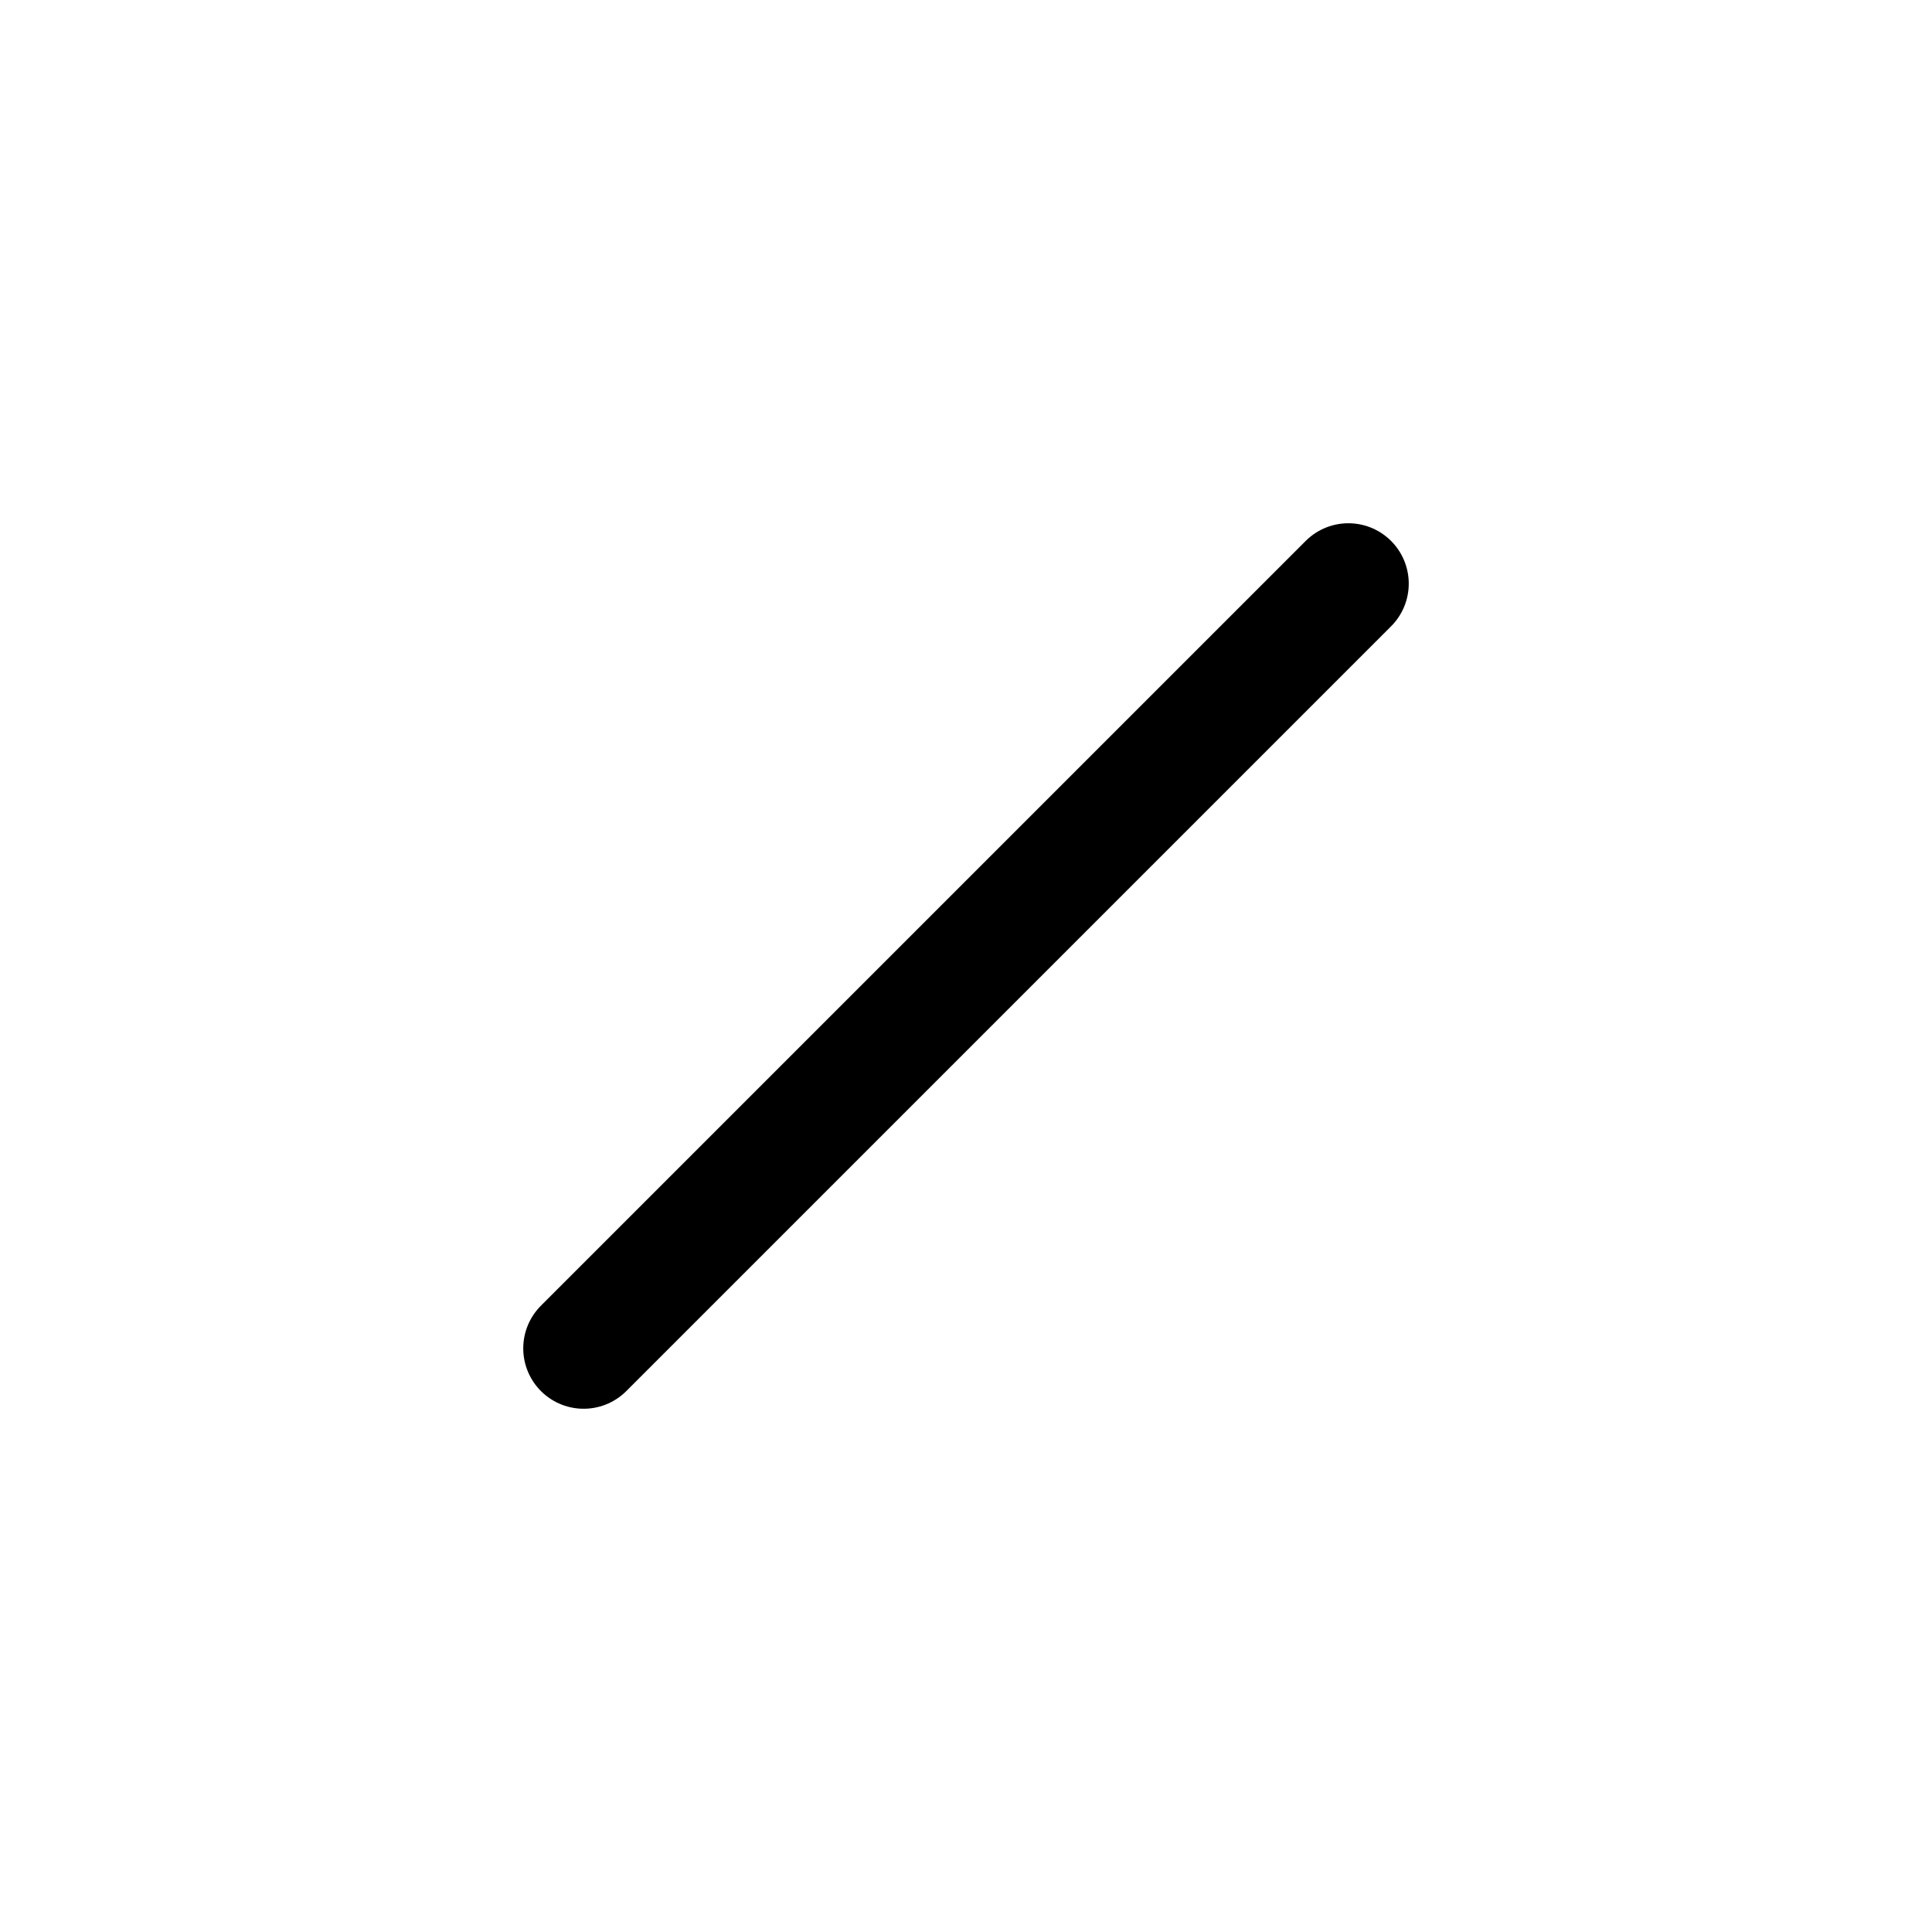
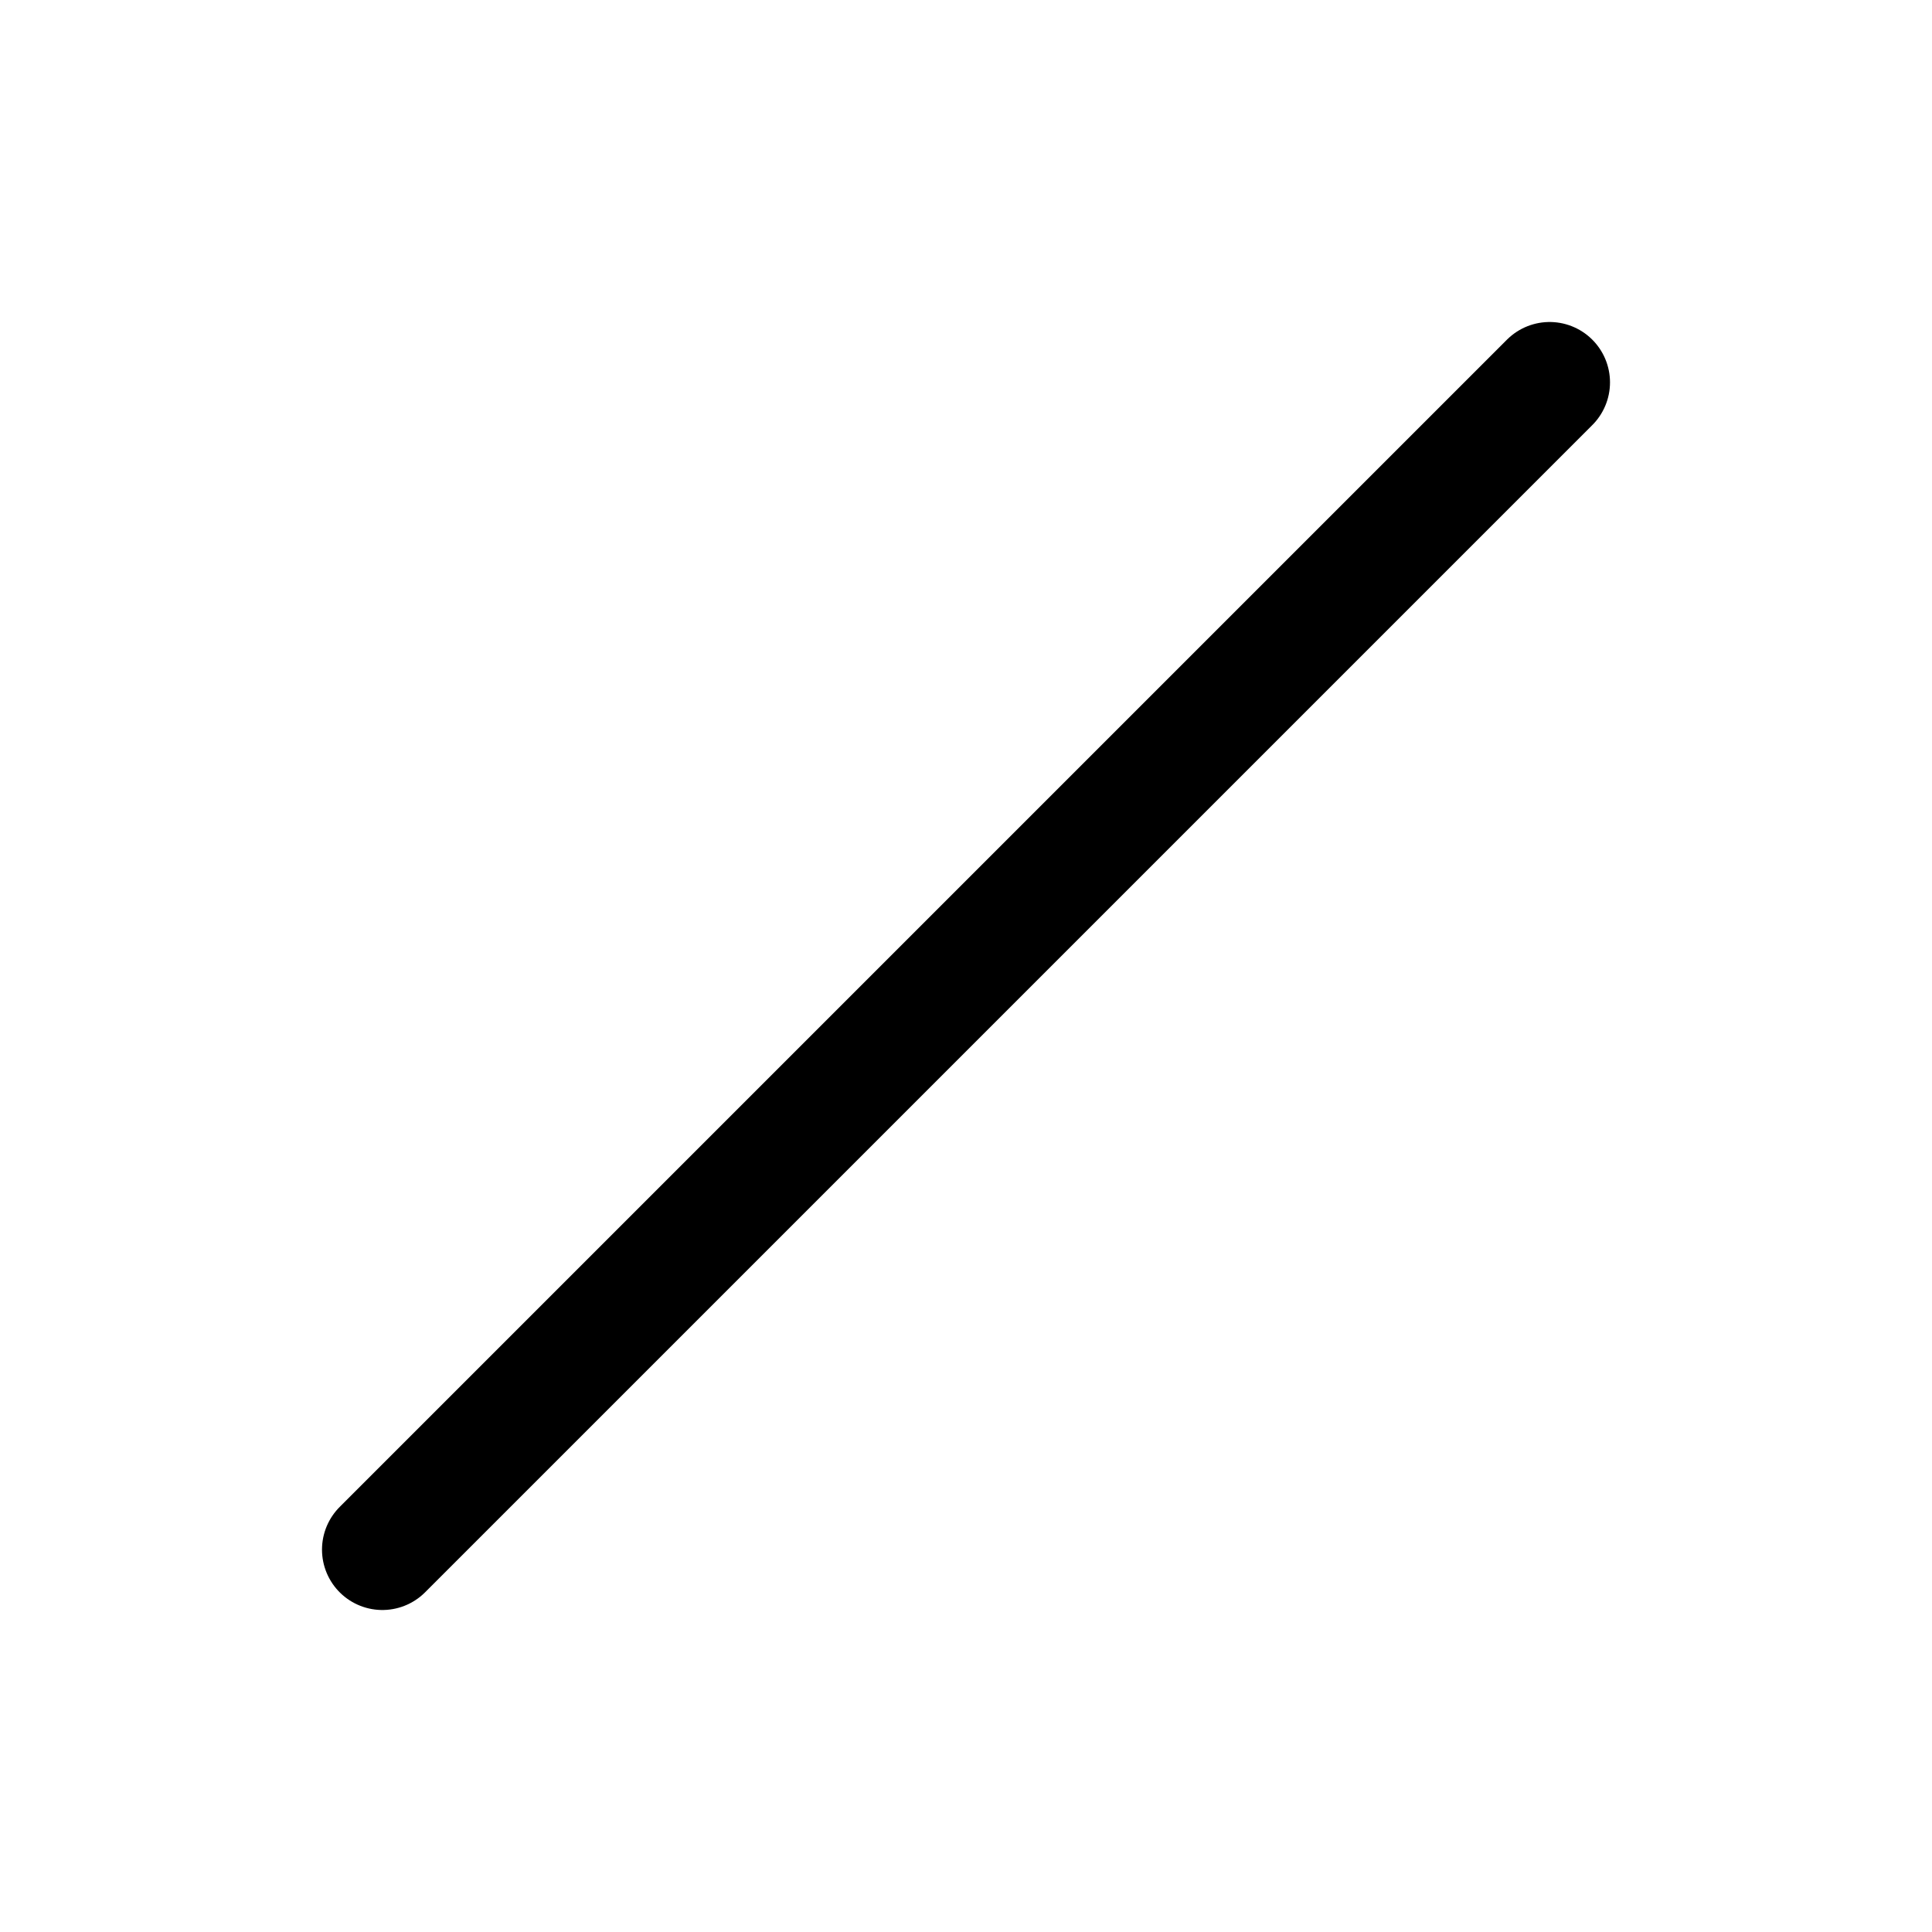
<svg xmlns="http://www.w3.org/2000/svg" width="24" height="24" viewBox="0 0 24 24">
  <g fill="none" stroke="black" stroke-width="1.5" stroke-linecap="round" stroke-linejoin="round">
-     <path d="M16.75 7.25L7.25 16.75" />
+     <path d="M19.25 4.75L4.75 19.25" />
  </g>
</svg>
